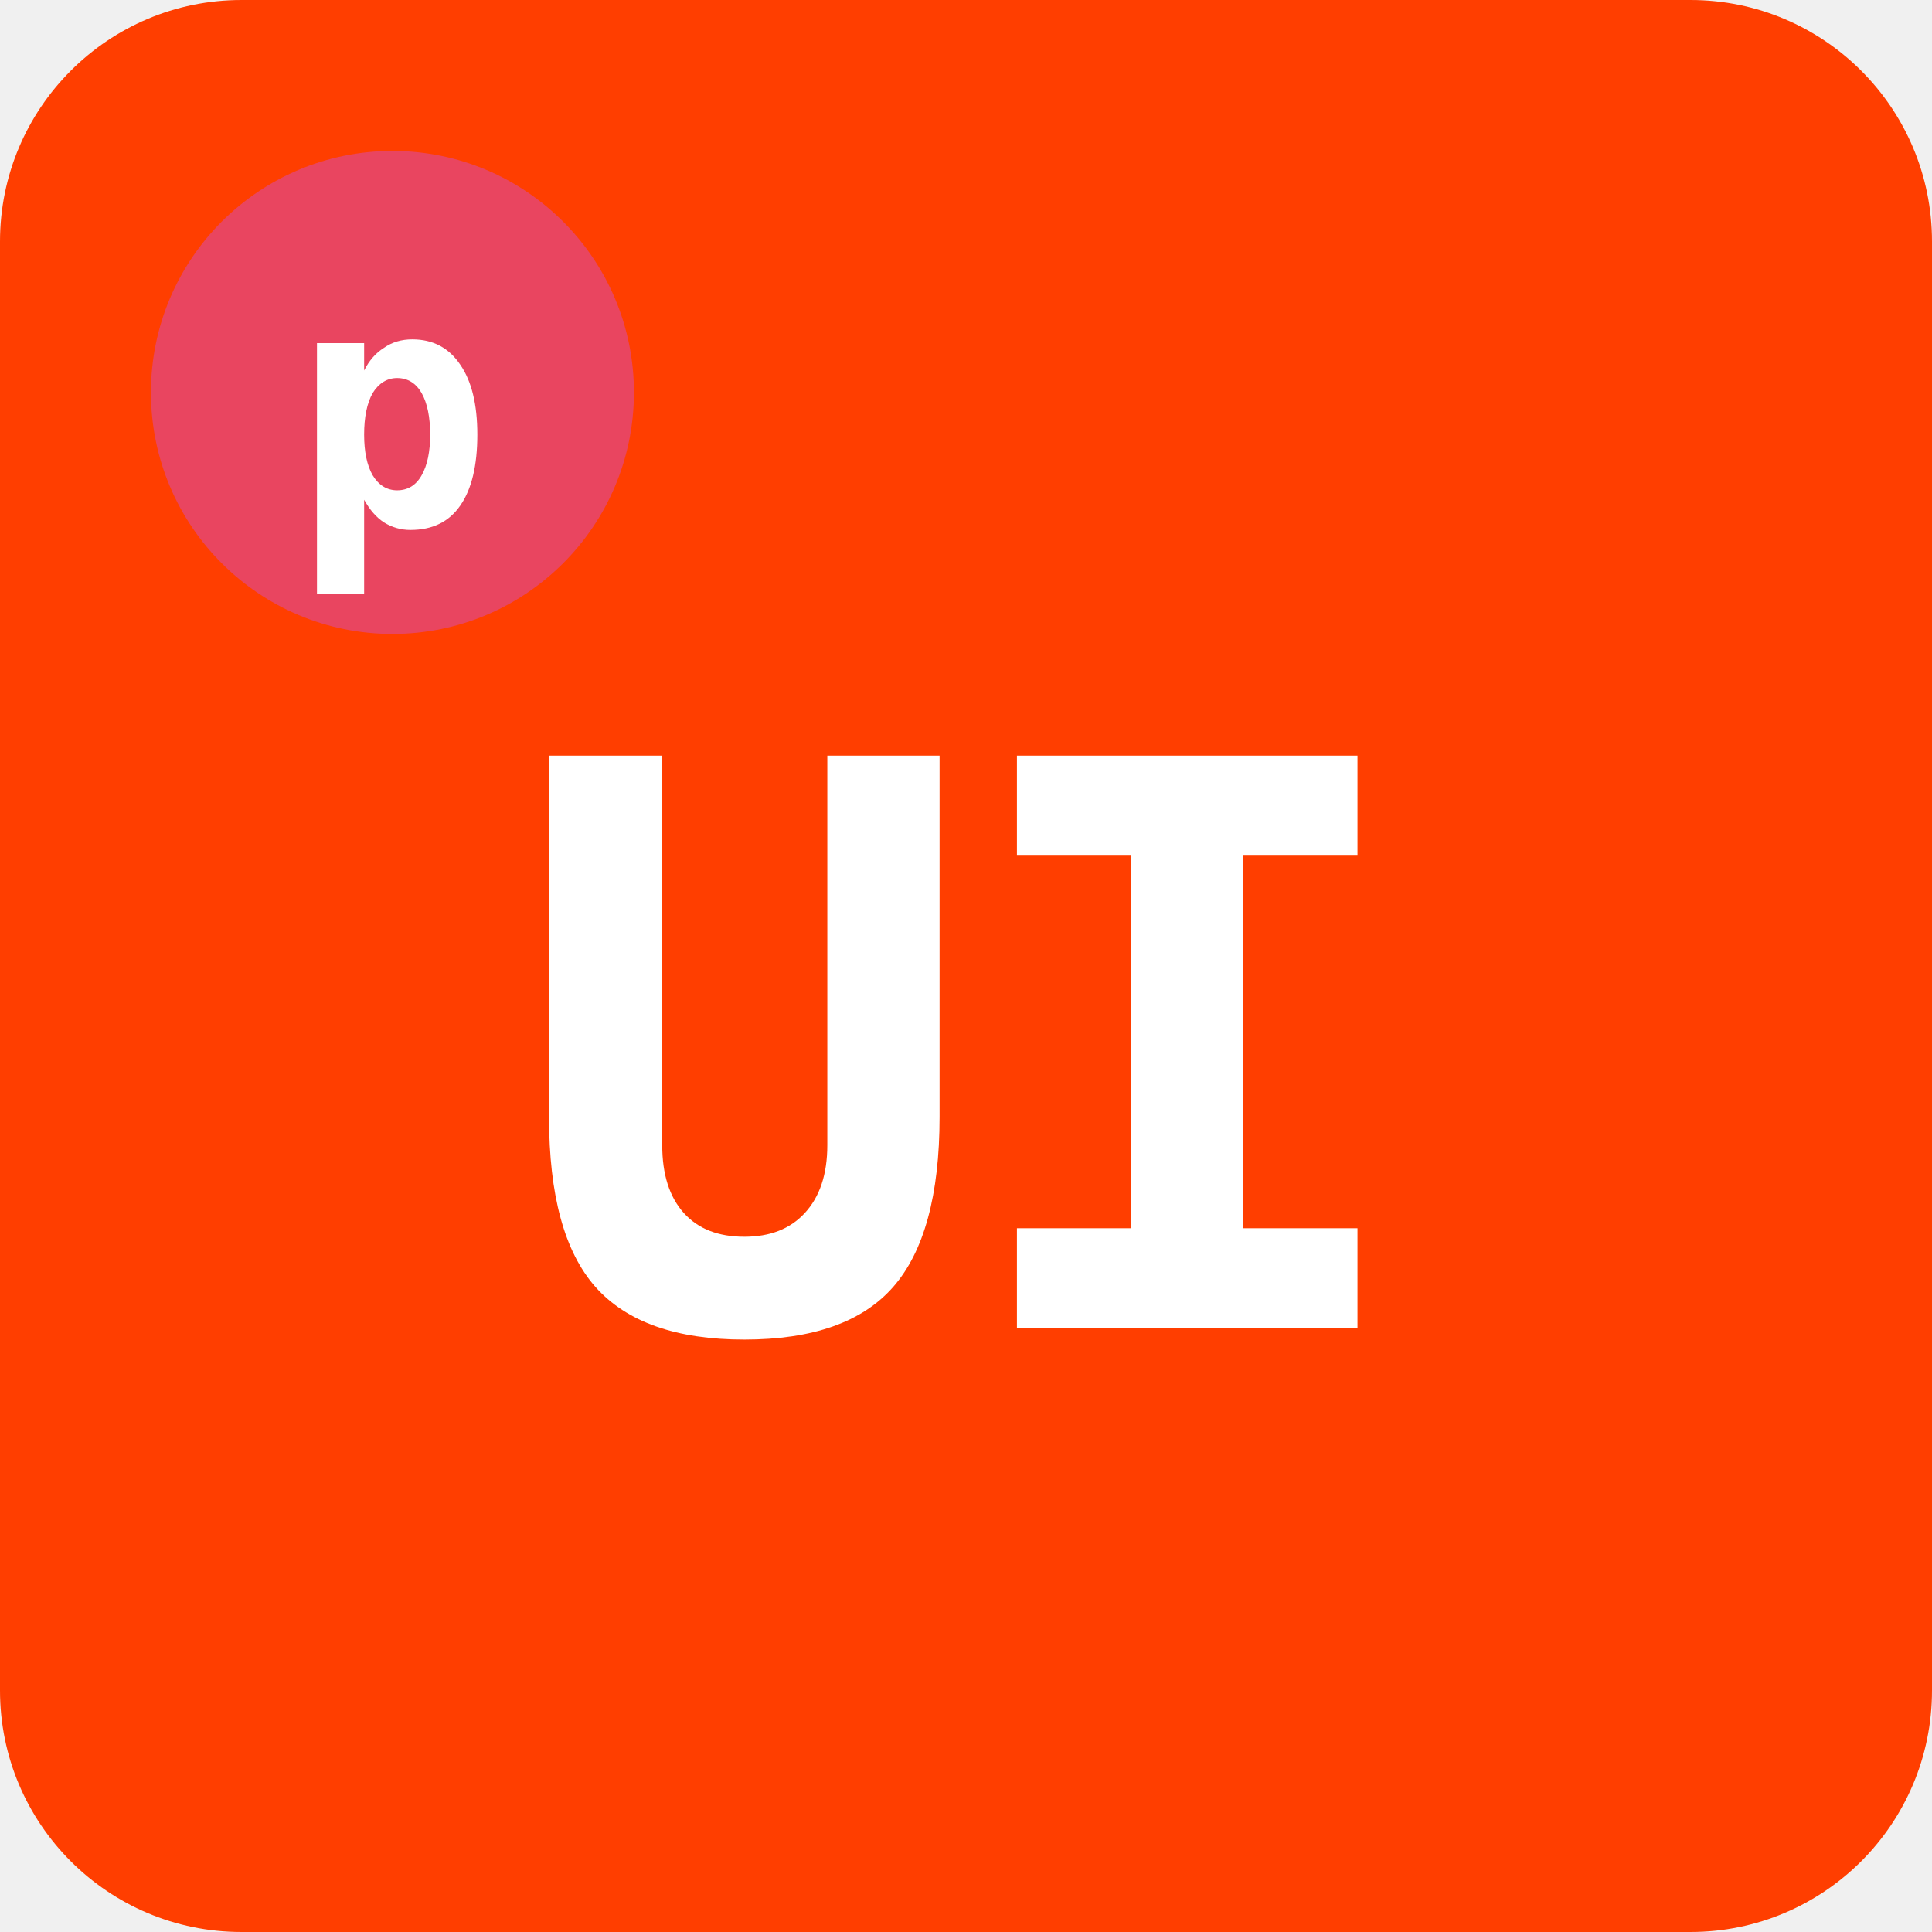
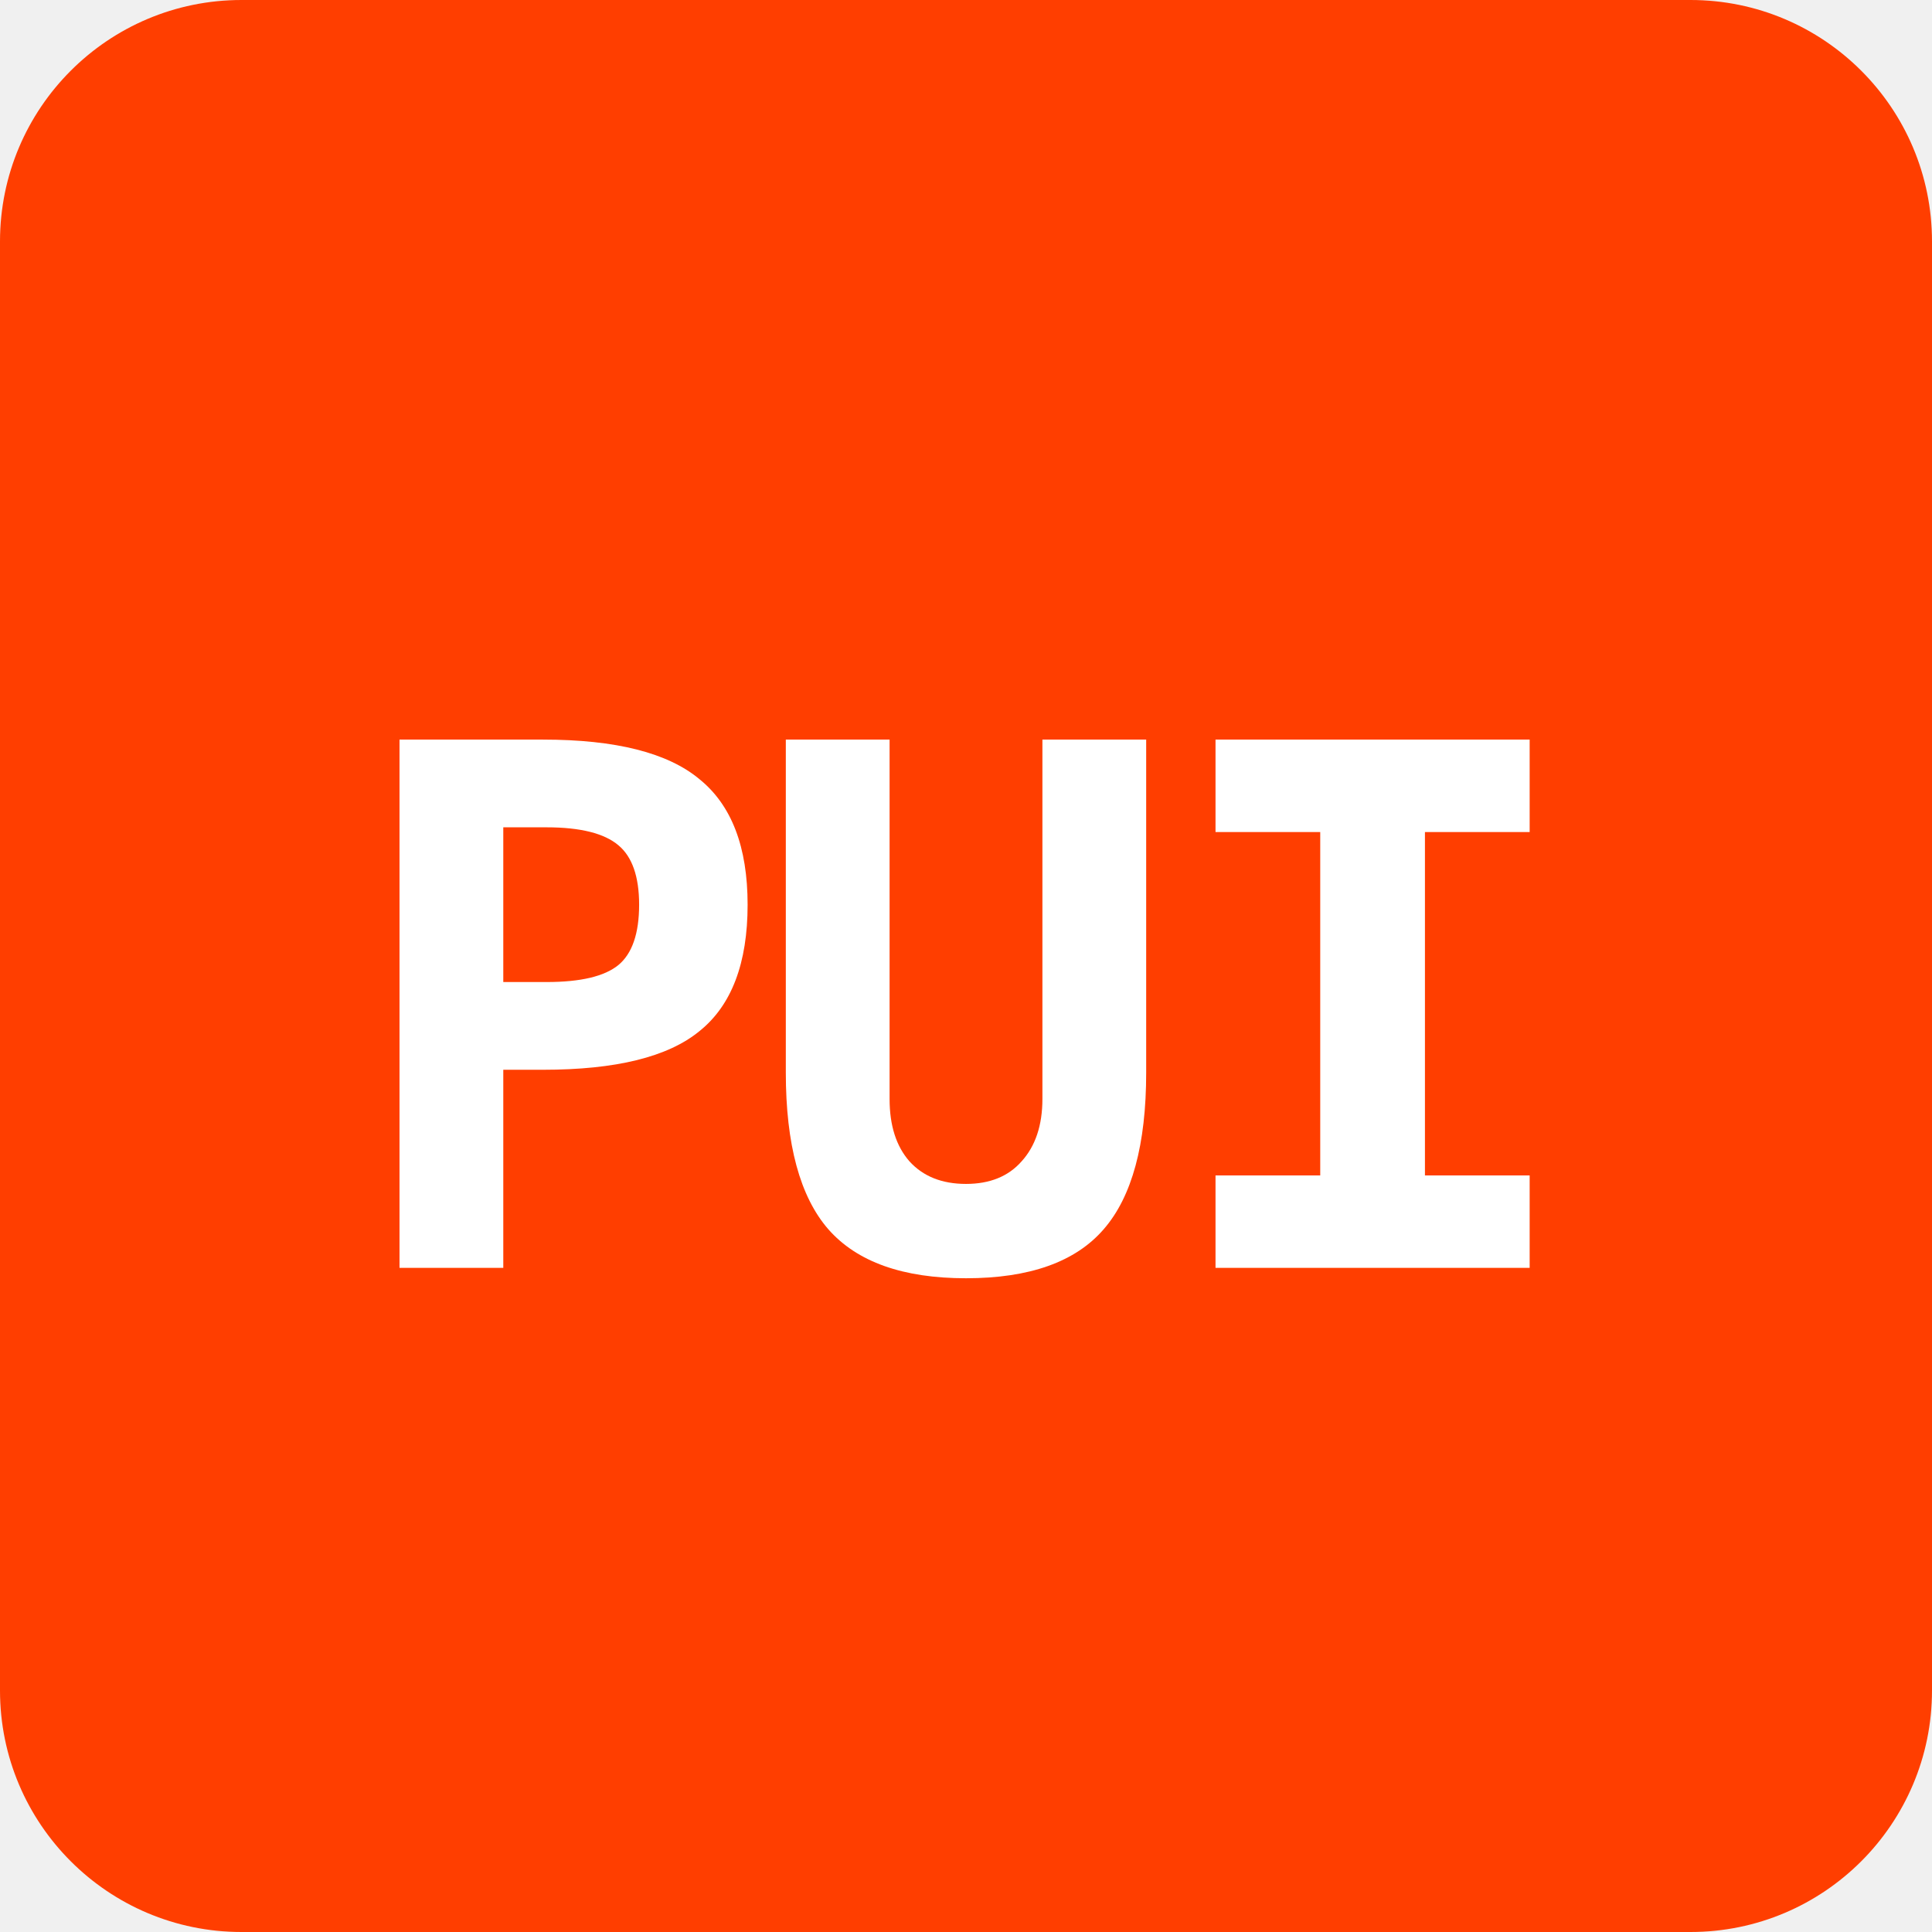
<svg xmlns="http://www.w3.org/2000/svg" viewBox="0 0 32 32">
  <rect width="32" height="32" rx="4" fill="#ff3e00" />
-   <text x="16" y="22" text-anchor="middle" font-family="ui-monospace,Menlo,Monaco,Consolas,monospace" font-weight="900" font-size="13" fill="#ffffff" letter-spacing="-0.5">UI</text>
-   <circle cx="6.5" cy="6.5" r="4" fill="#e94560" />
-   <text x="6.5" y="8.7" text-anchor="middle" font-family="ui-monospace,Menlo,Monaco,Consolas,monospace" font-weight="900" font-size="5.5" fill="#ffffff">p</text>
+   <text x="16" y="21" text-anchor="middle" font-family="ui-monospace,Menlo,Monaco,Consolas,monospace" font-weight="900" font-size="12" fill="#ffffff" letter-spacing="-0.5">PUI</text>
</svg>
